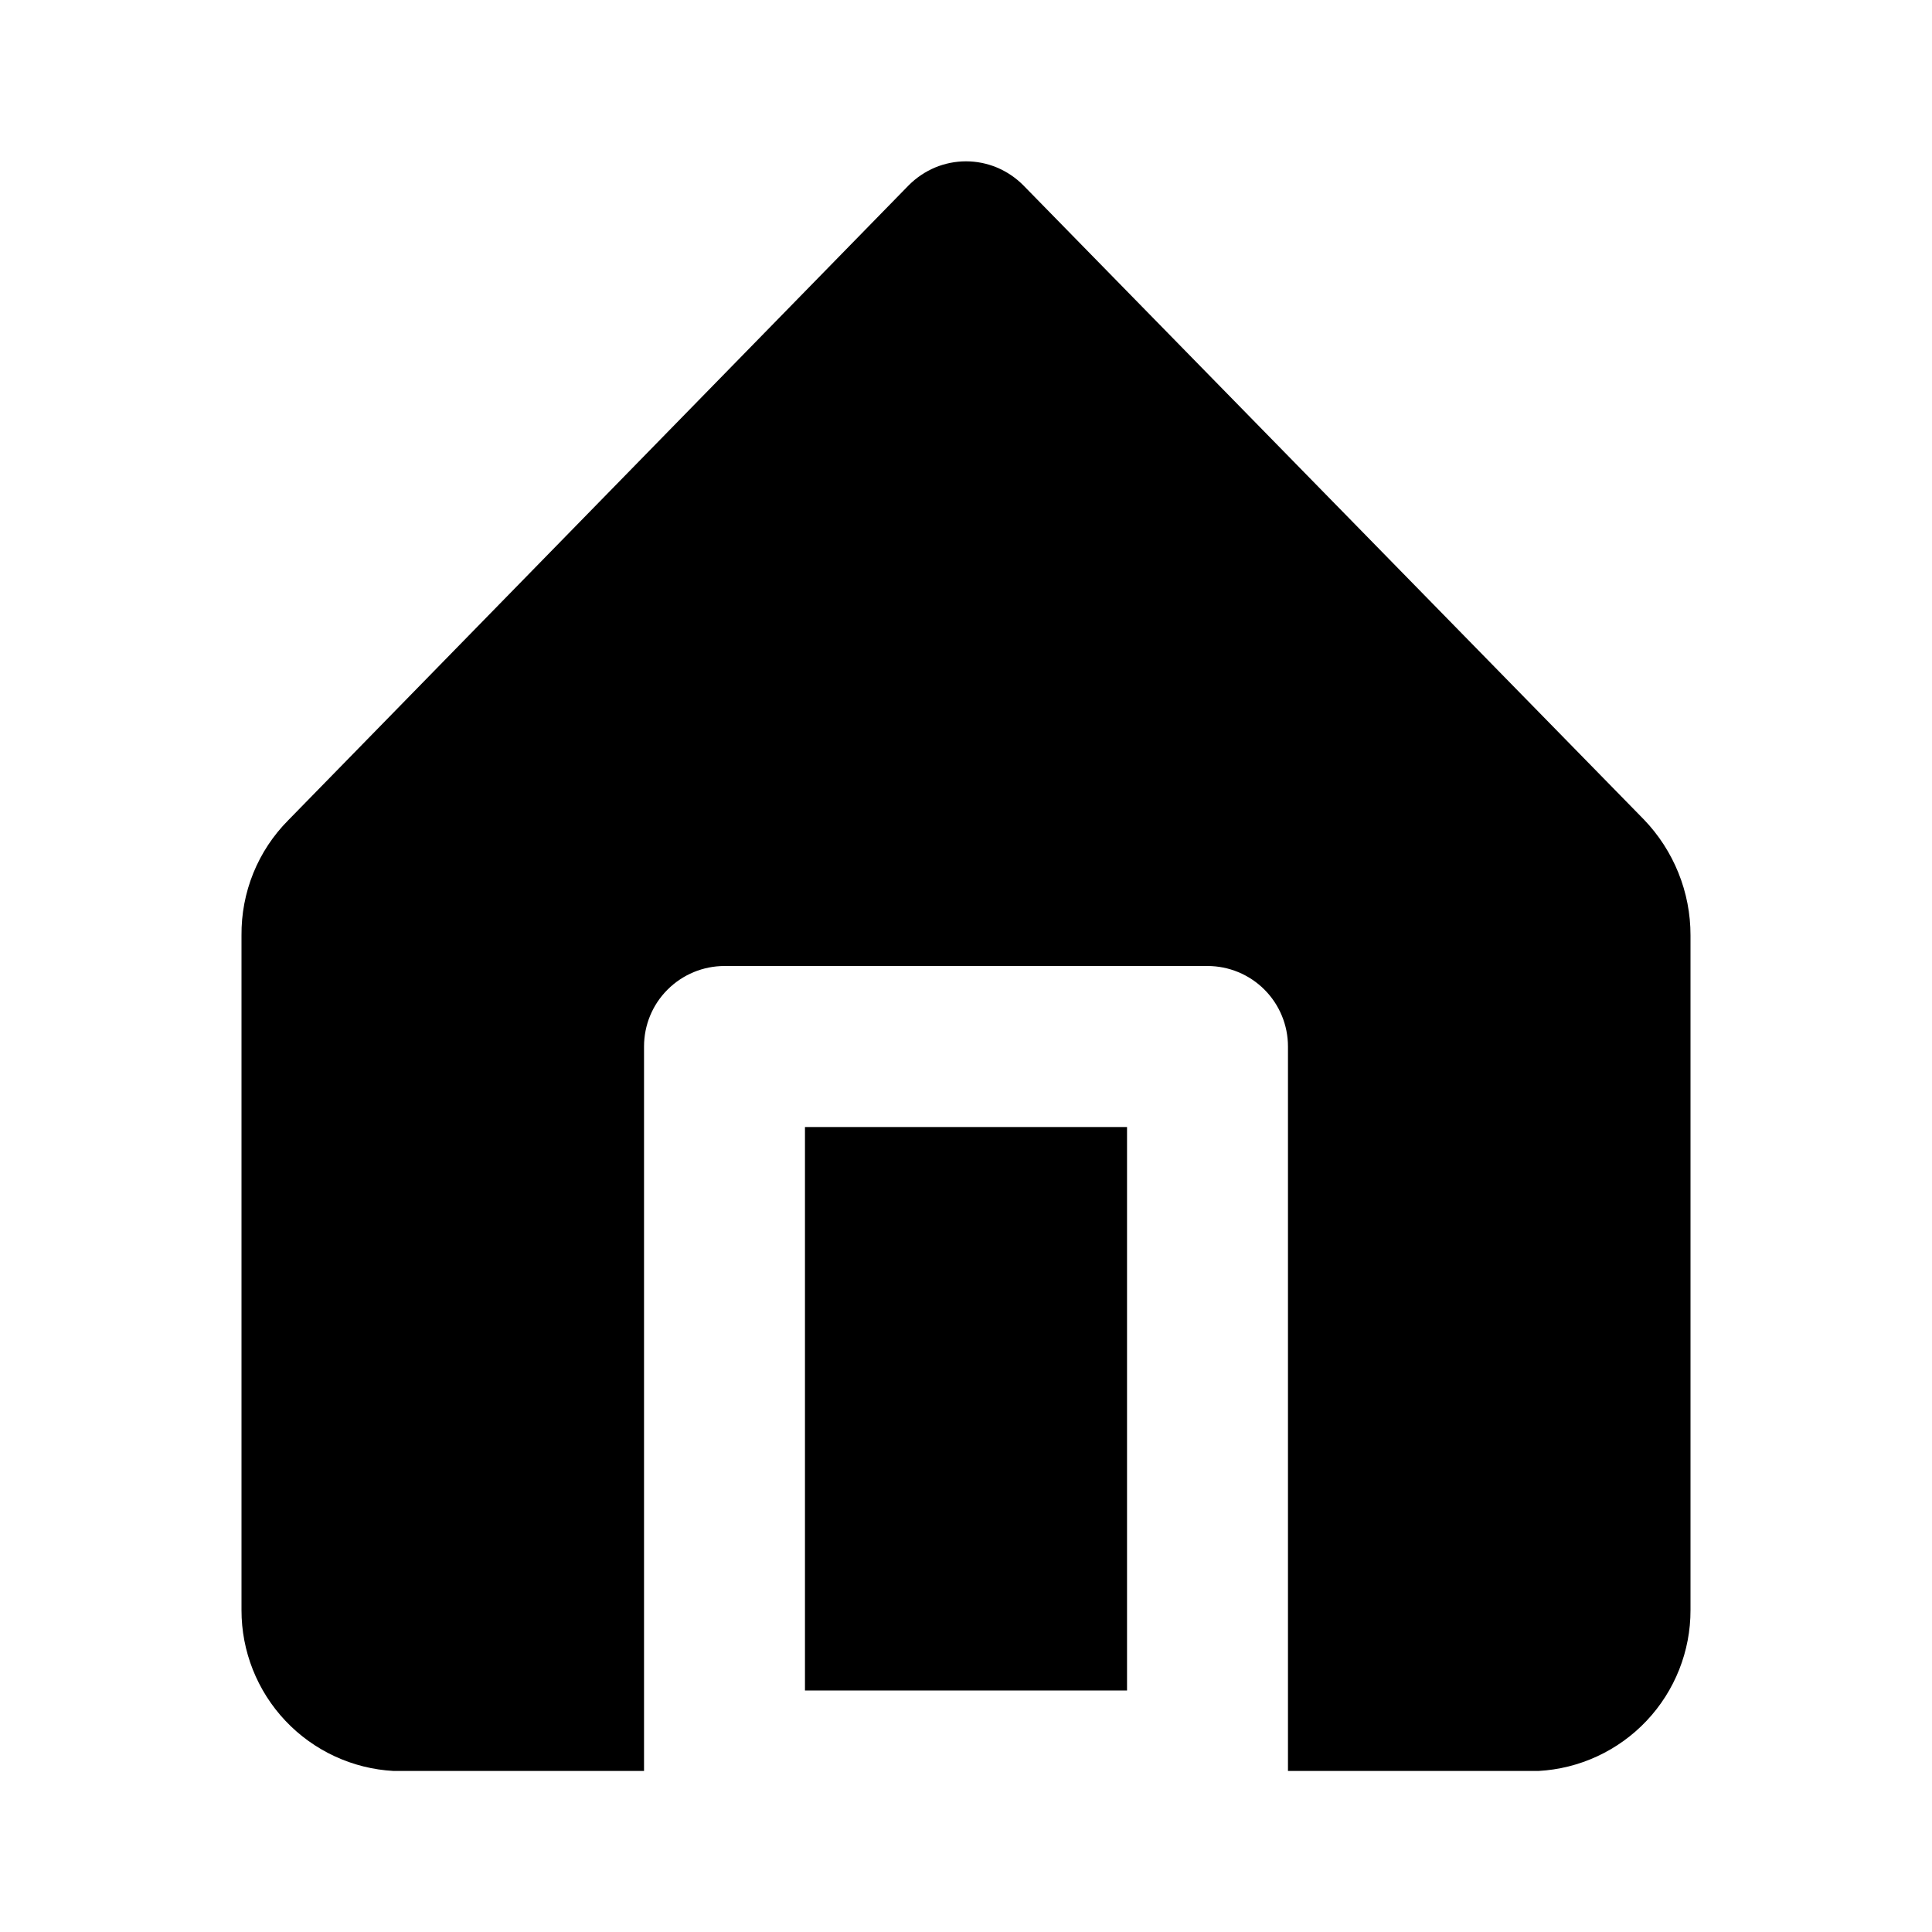
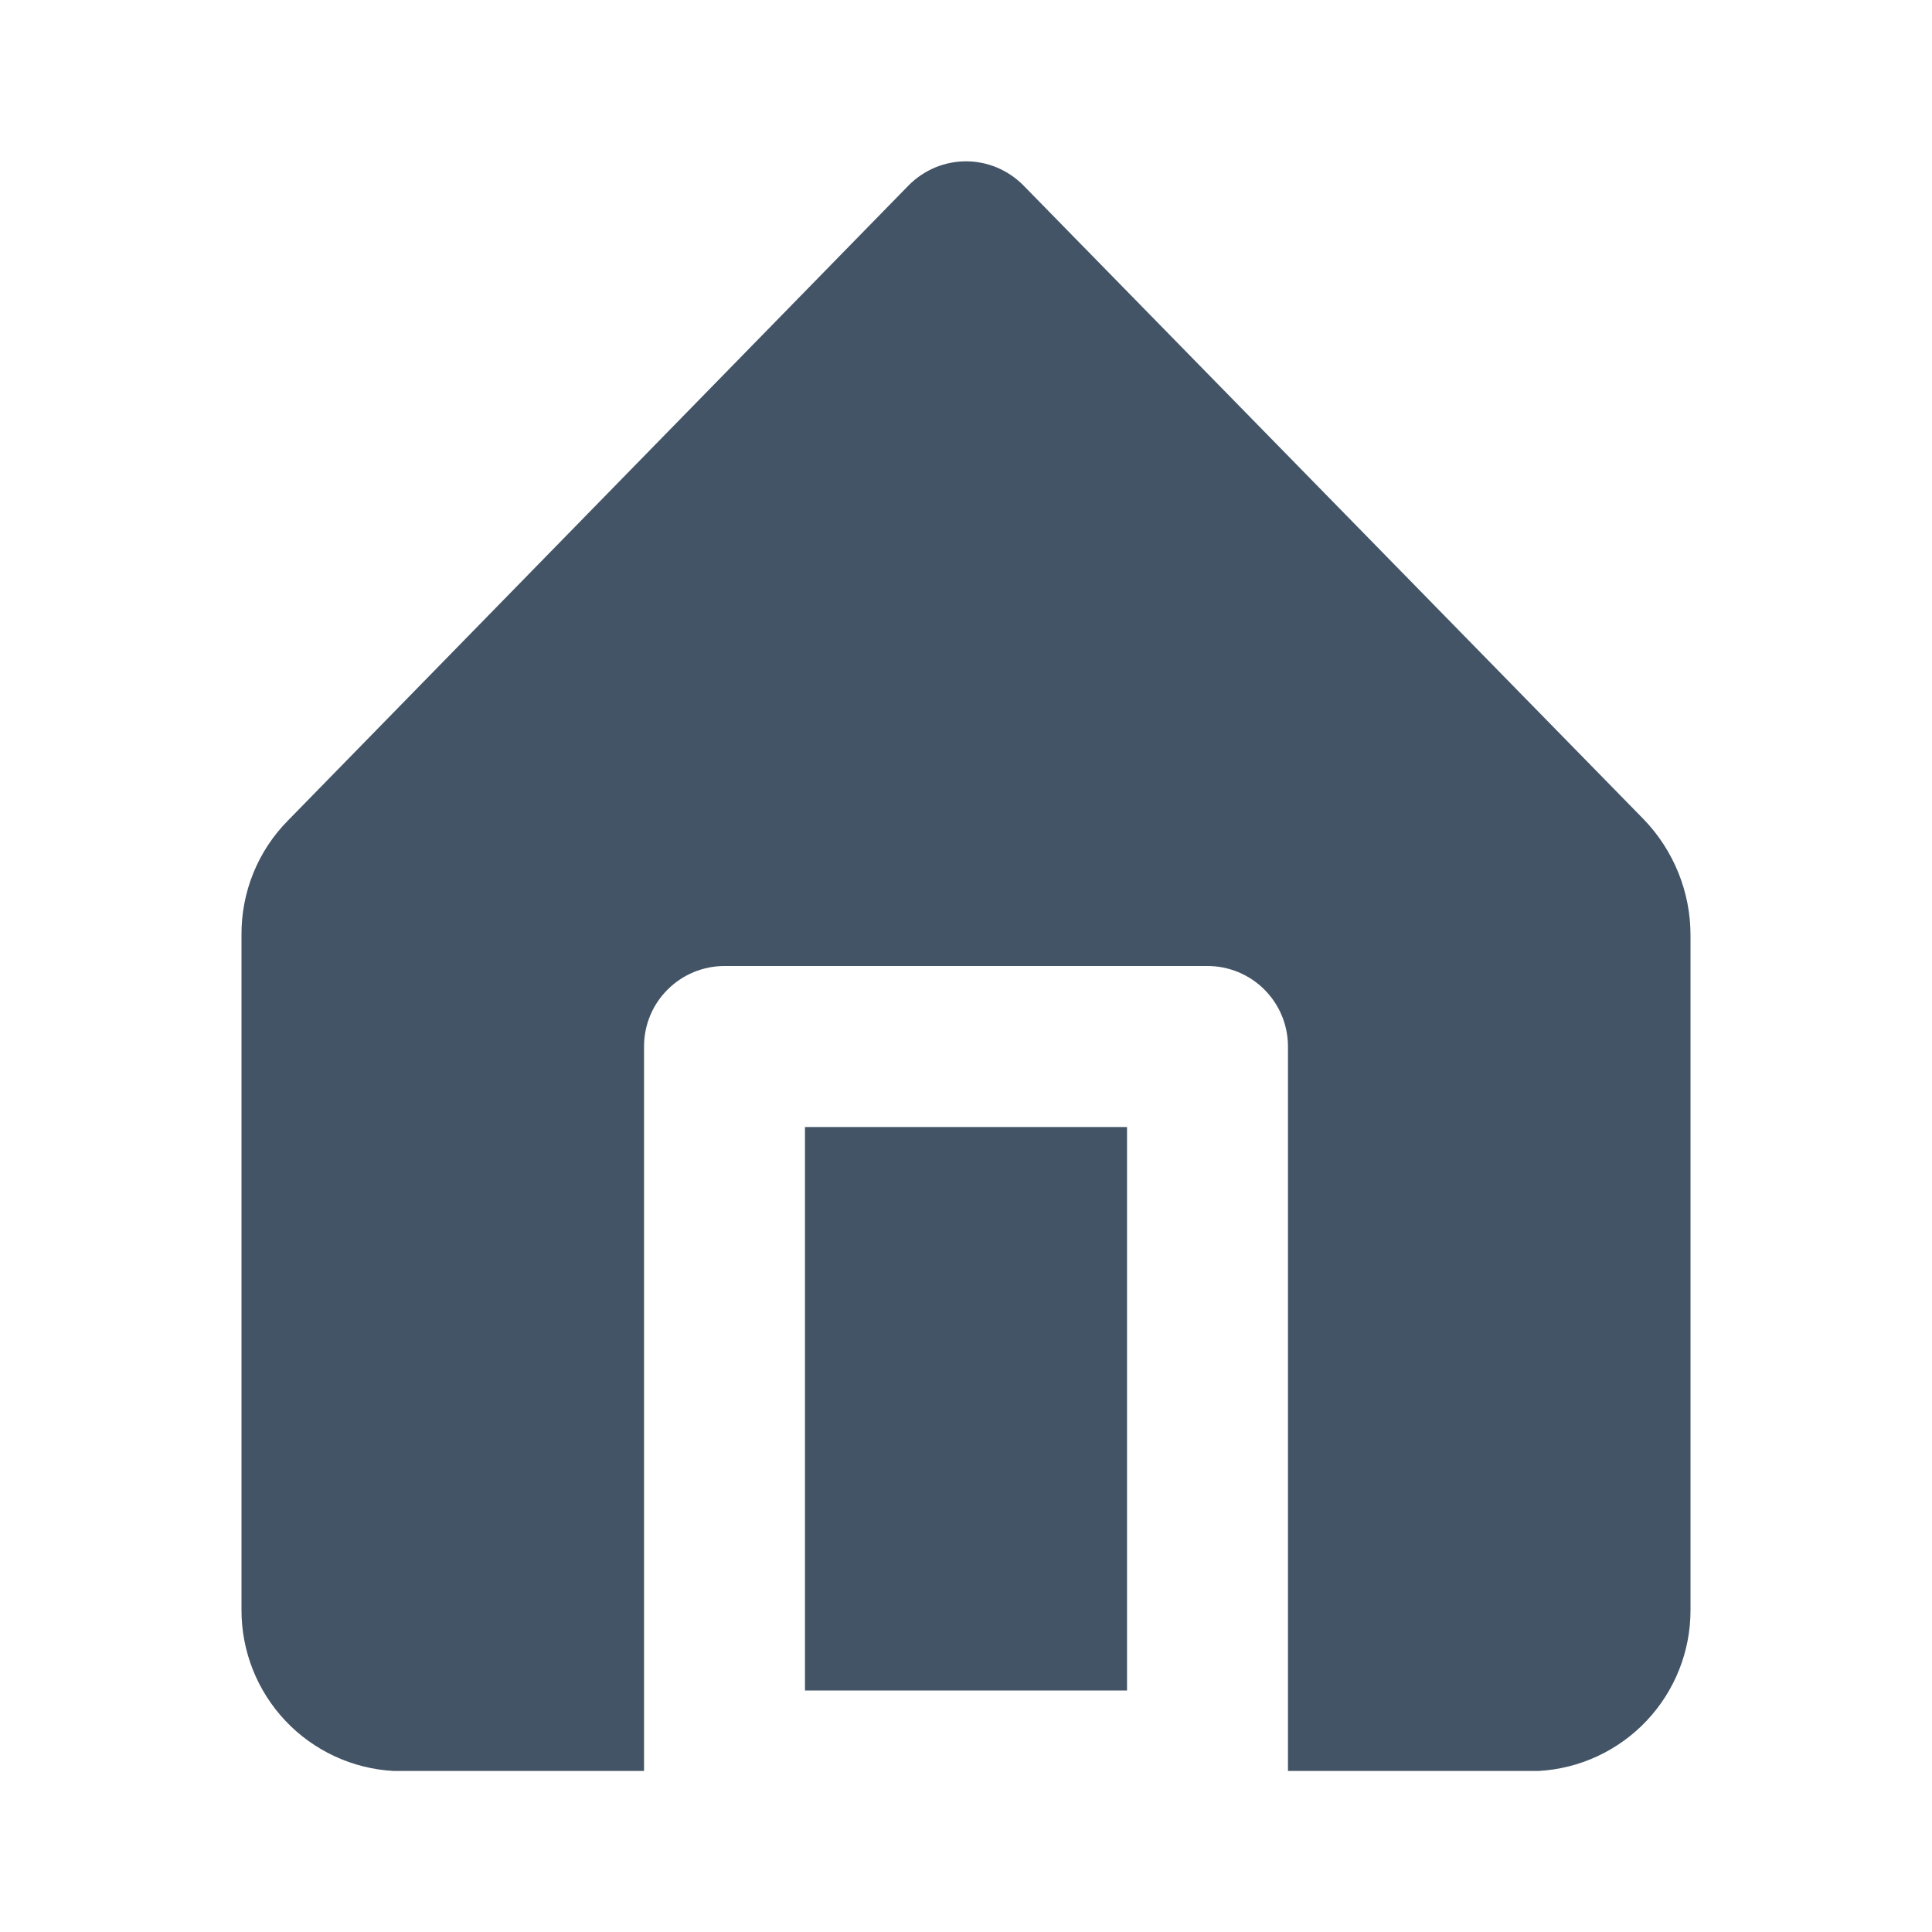
- <svg xmlns="http://www.w3.org/2000/svg" width="20" height="20" viewBox="0 0 20 20" fill="inherit">
+ <svg xmlns="http://www.w3.org/2000/svg" width="20" height="20" viewBox="0 0 20 20" fill="#425466">
  <path d="M11.667 11.667H8.333V17.5H11.667V11.667Z" fill="inherit" />
  <path d="M17.017 8.483L10.592 1.917C10.514 1.839 10.422 1.777 10.32 1.734C10.219 1.692 10.11 1.67 10 1.67C9.89 1.67 9.781 1.692 9.68 1.734C9.578 1.777 9.486 1.839 9.408 1.917L2.983 8.492C2.828 8.648 2.705 8.834 2.622 9.039C2.539 9.244 2.498 9.463 2.5 9.683V16.667C2.499 17.093 2.662 17.504 2.955 17.814C3.248 18.124 3.649 18.31 4.075 18.333H6.667V10.833C6.667 10.612 6.754 10.4 6.911 10.244C7.067 10.088 7.279 10 7.5 10H12.5C12.721 10 12.933 10.088 13.089 10.244C13.245 10.4 13.333 10.612 13.333 10.833V18.333H15.925C16.351 18.31 16.752 18.124 17.045 17.814C17.338 17.504 17.501 17.093 17.5 16.667V9.683C17.501 9.236 17.327 8.805 17.017 8.483Z" fill="inherit" />
</svg>
